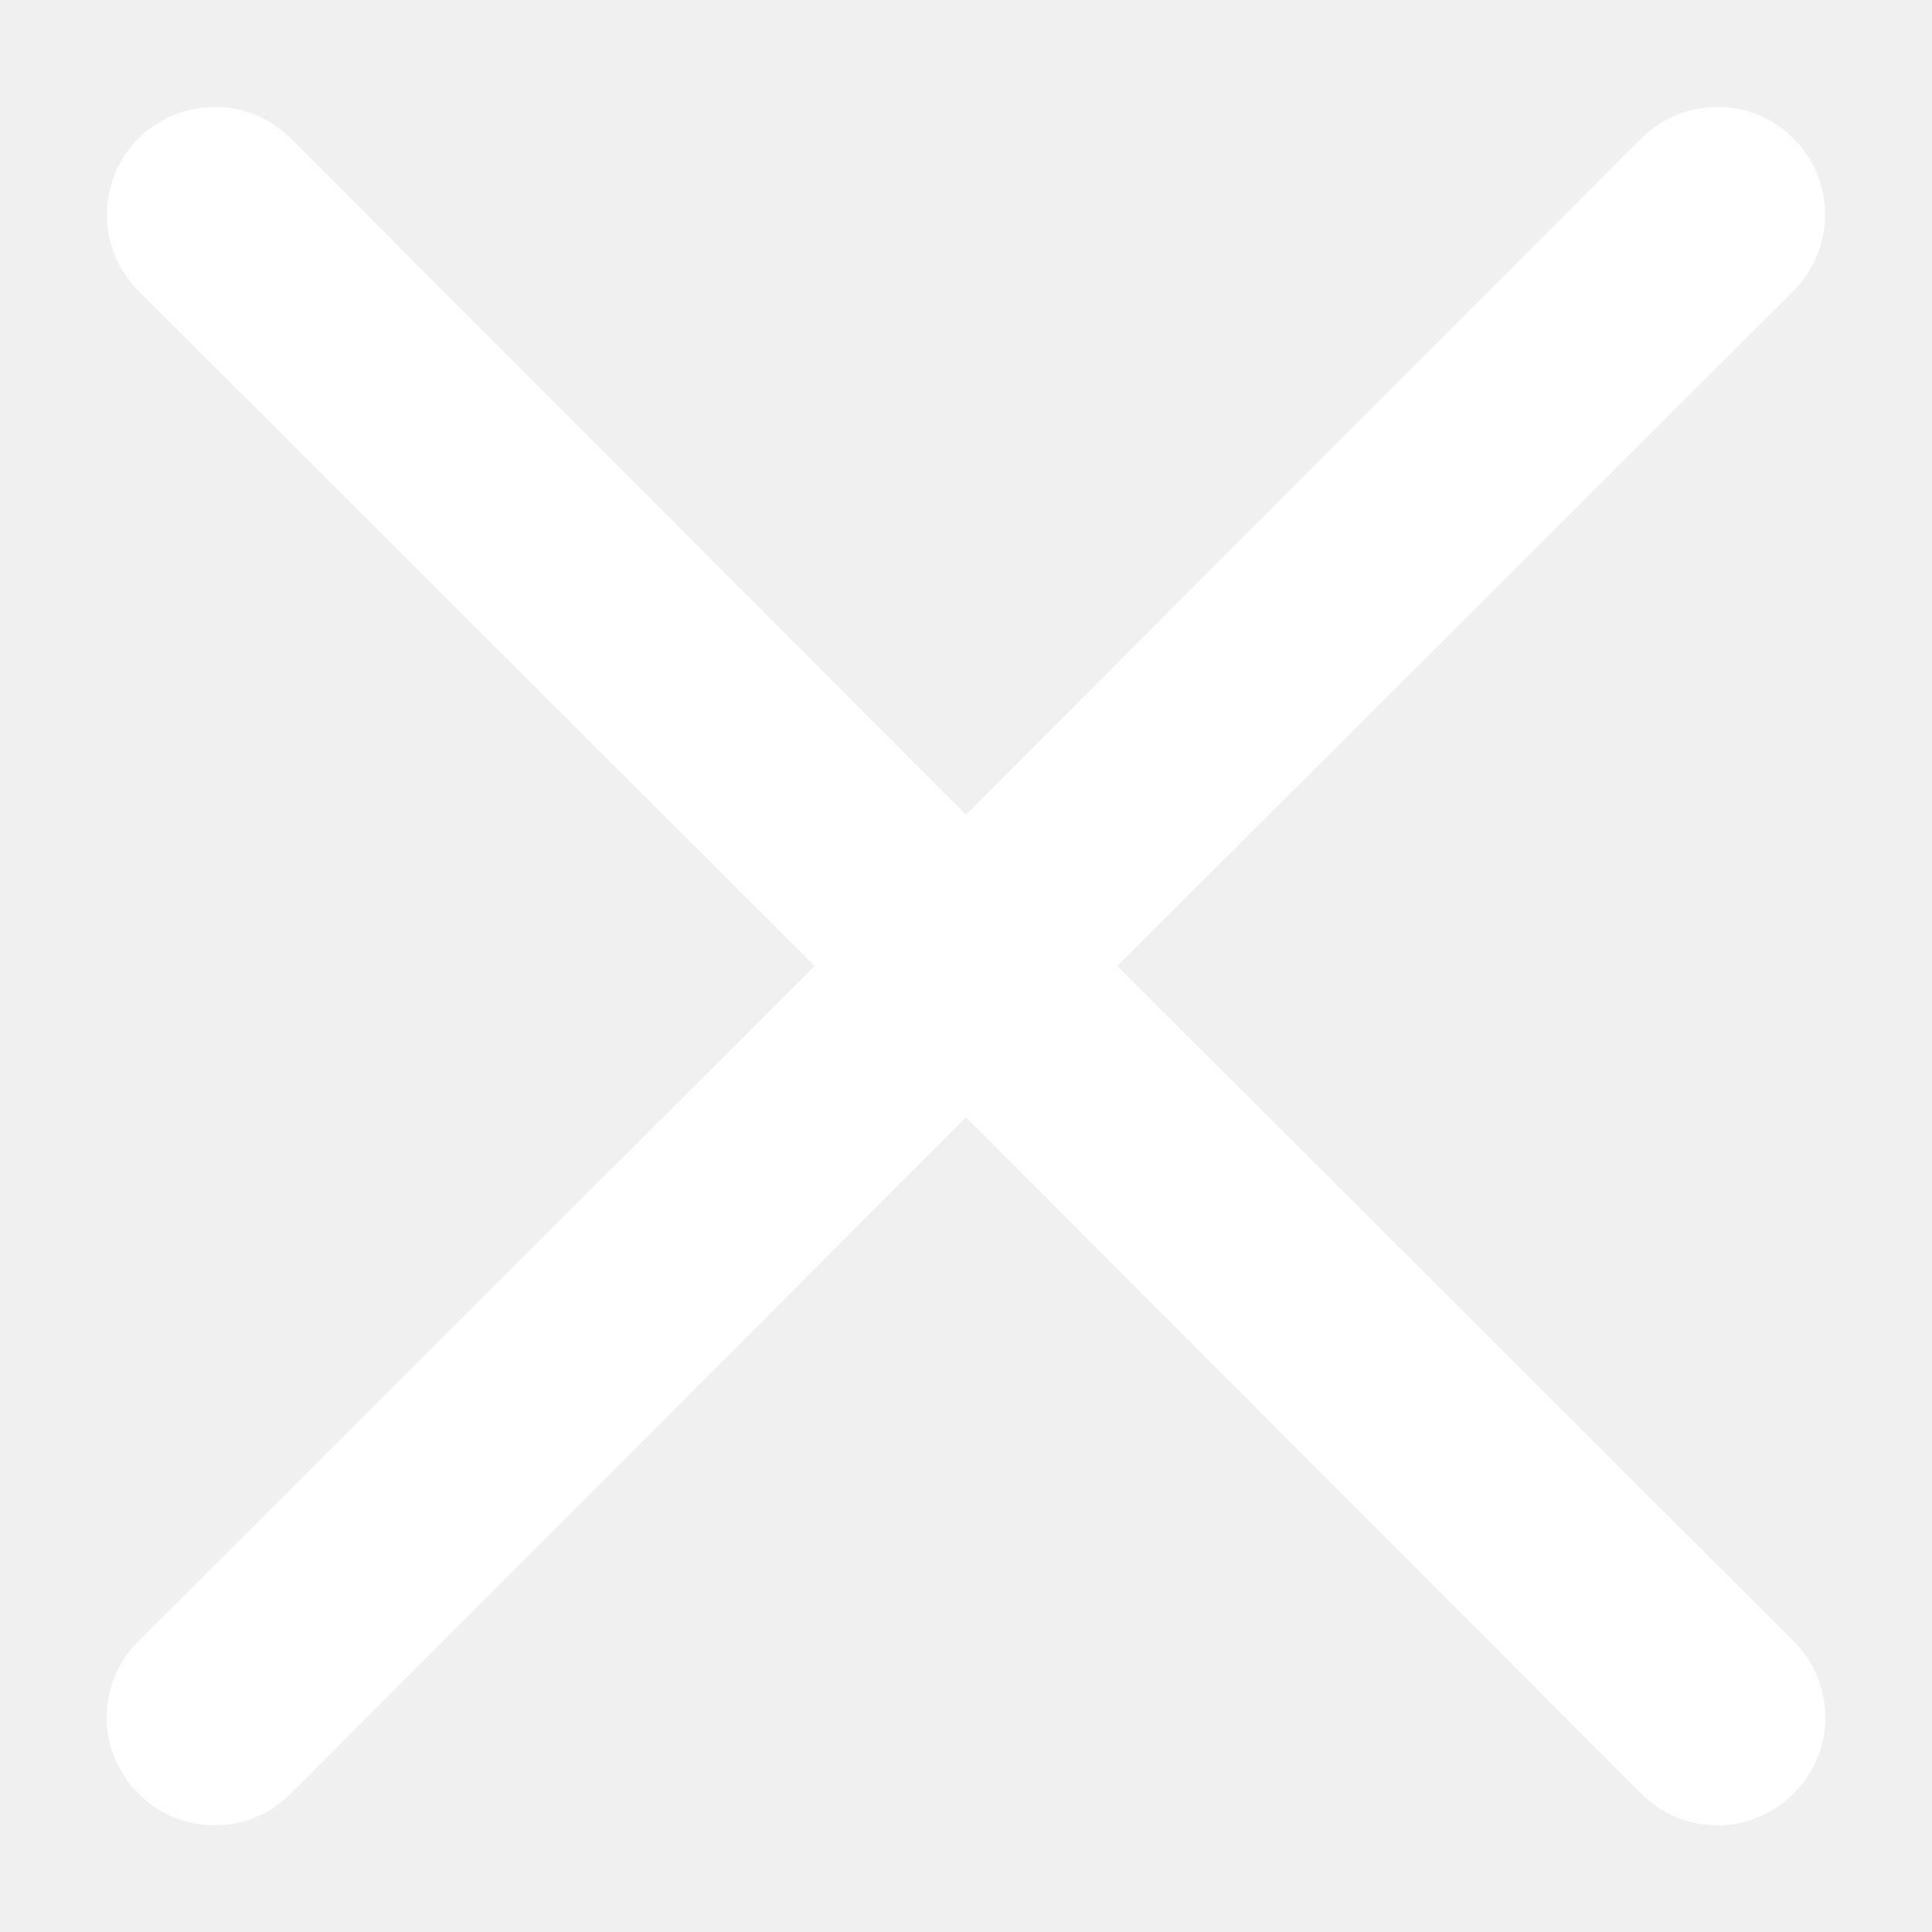
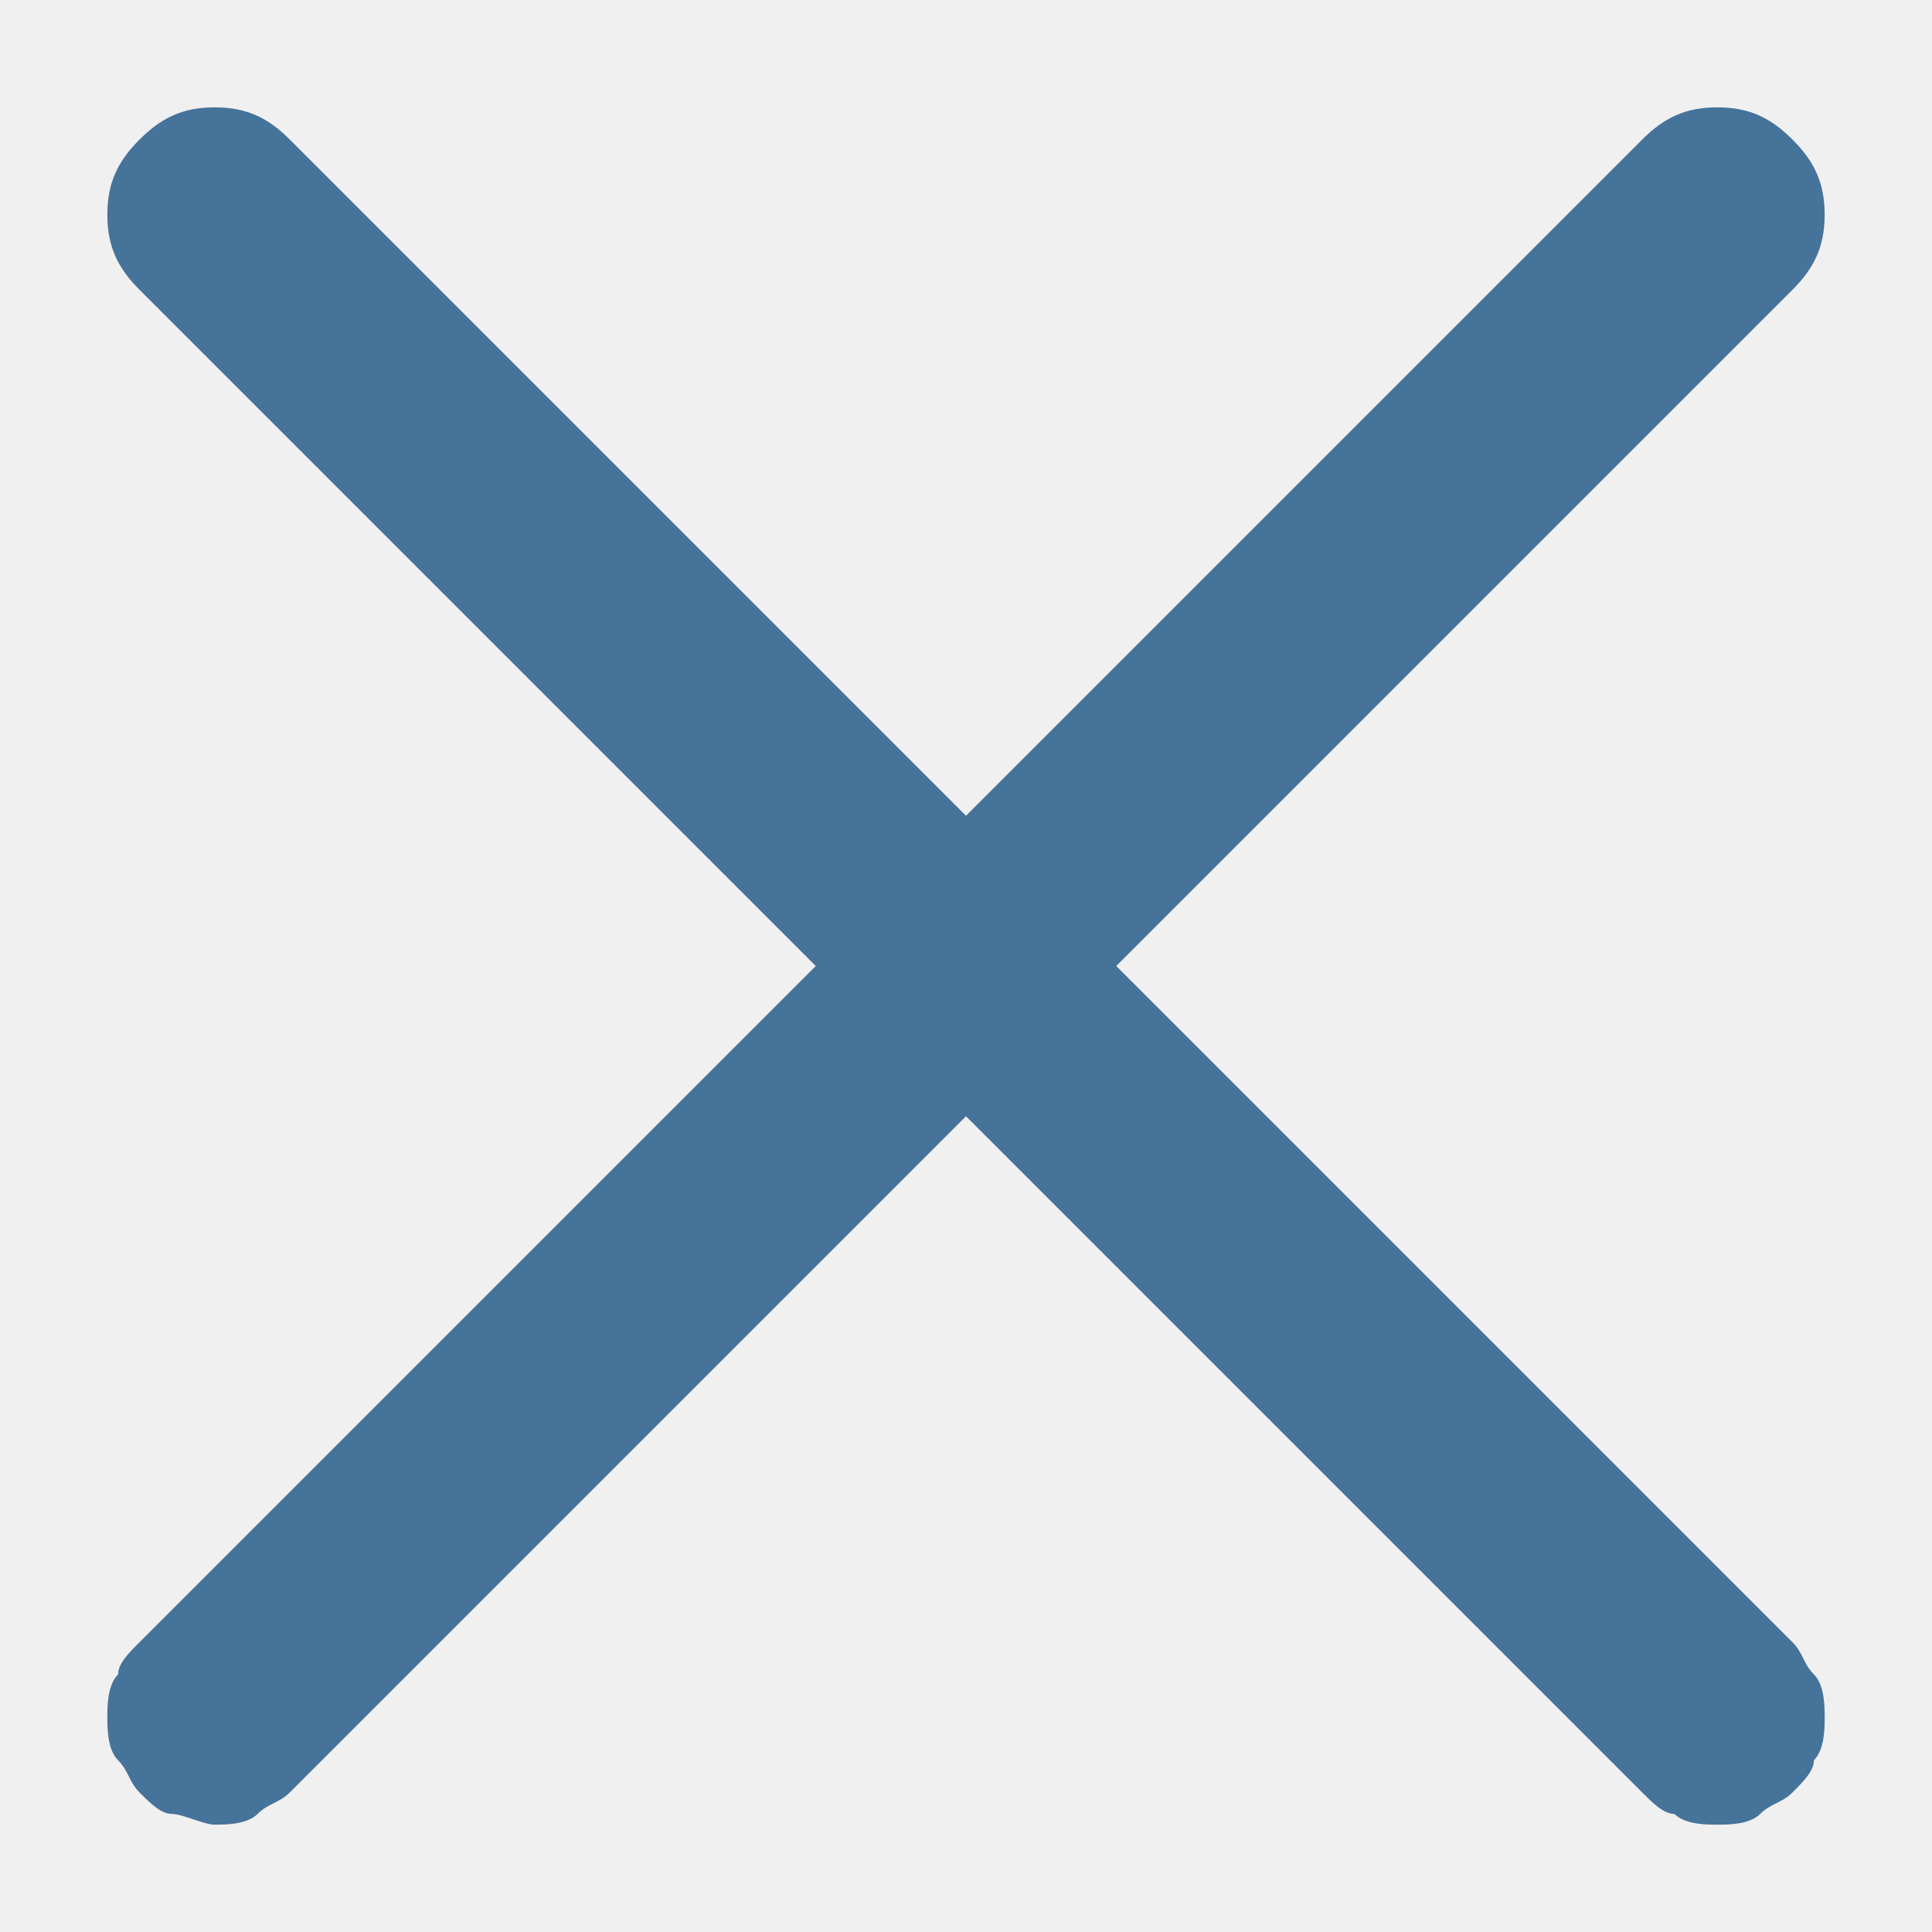
- <svg xmlns="http://www.w3.org/2000/svg" width="18" height="18" viewBox="0 0 18 18" fill="#FFF">
-   <path d="M10.41 9L16.71 2.71C16.898 2.522 17.004 2.266 17.004 2C17.004 1.734 16.898 1.478 16.71 1.29C16.522 1.102 16.266 0.996 16 0.996C15.734 0.996 15.478 1.102 15.29 1.29L9 7.59L2.71 1.29C2.522 1.102 2.266 0.996 2 0.996C1.734 0.996 1.478 1.102 1.29 1.29C1.102 1.478 0.996 1.734 0.996 2C0.996 2.266 1.102 2.522 1.29 2.71L7.59 9L1.29 15.29C1.196 15.383 1.122 15.494 1.071 15.615C1.02 15.737 0.994 15.868 0.994 16C0.994 16.132 1.02 16.263 1.071 16.385C1.122 16.506 1.196 16.617 1.29 16.71C1.383 16.804 1.494 16.878 1.615 16.929C1.737 16.98 1.868 17.006 2 17.006C2.132 17.006 2.263 16.98 2.385 16.929C2.506 16.878 2.617 16.804 2.71 16.71L9 10.41L15.29 16.71C15.383 16.804 15.493 16.878 15.615 16.929C15.737 16.98 15.868 17.006 16 17.006C16.132 17.006 16.263 16.98 16.384 16.929C16.506 16.878 16.617 16.804 16.71 16.71C16.804 16.617 16.878 16.506 16.929 16.385C16.98 16.263 17.006 16.132 17.006 16C17.006 15.868 16.98 15.737 16.929 15.615C16.878 15.494 16.804 15.383 16.71 15.29L10.41 9Z" fill="#FFFFFF" />
+ <svg xmlns="http://www.w3.org/2000/svg" version="1.1" id="Layer_1" x="0px" y="0px" viewBox="0 0 18 18" style="enable-background:new 0 0 18 18;" xml:space="preserve">
+   <style type="text/css">
+ 	.st0{fill:#46739A;}
+ </style>
+   <path class="st0" d="M10.4,9l6.3-6.3C16.9,2.5,17,2.3,17,2s-0.1-0.5-0.3-0.7C16.5,1.1,16.3,1,16,1c-0.3,0-0.5,0.1-0.7,0.3L9,7.6  L2.7,1.3C2.5,1.1,2.3,1,2,1S1.5,1.1,1.3,1.3C1.1,1.5,1,1.7,1,2s0.1,0.5,0.3,0.7L7.6,9l-6.3,6.3c-0.1,0.1-0.2,0.2-0.2,0.3  C1,15.7,1,15.9,1,16s0,0.3,0.1,0.4c0.1,0.1,0.1,0.2,0.2,0.3c0.1,0.1,0.2,0.2,0.3,0.2S1.9,17,2,17s0.3,0,0.4-0.1s0.2-0.1,0.3-0.2  L9,10.4l6.3,6.3c0.1,0.1,0.2,0.2,0.3,0.2C15.7,17,15.9,17,16,17c0.1,0,0.3,0,0.4-0.1c0.1-0.1,0.2-0.1,0.3-0.2  c0.1-0.1,0.2-0.2,0.2-0.3C17,16.3,17,16.1,17,16s0-0.3-0.1-0.4c-0.1-0.1-0.1-0.2-0.2-0.3L10.4,9z" />
</svg>
